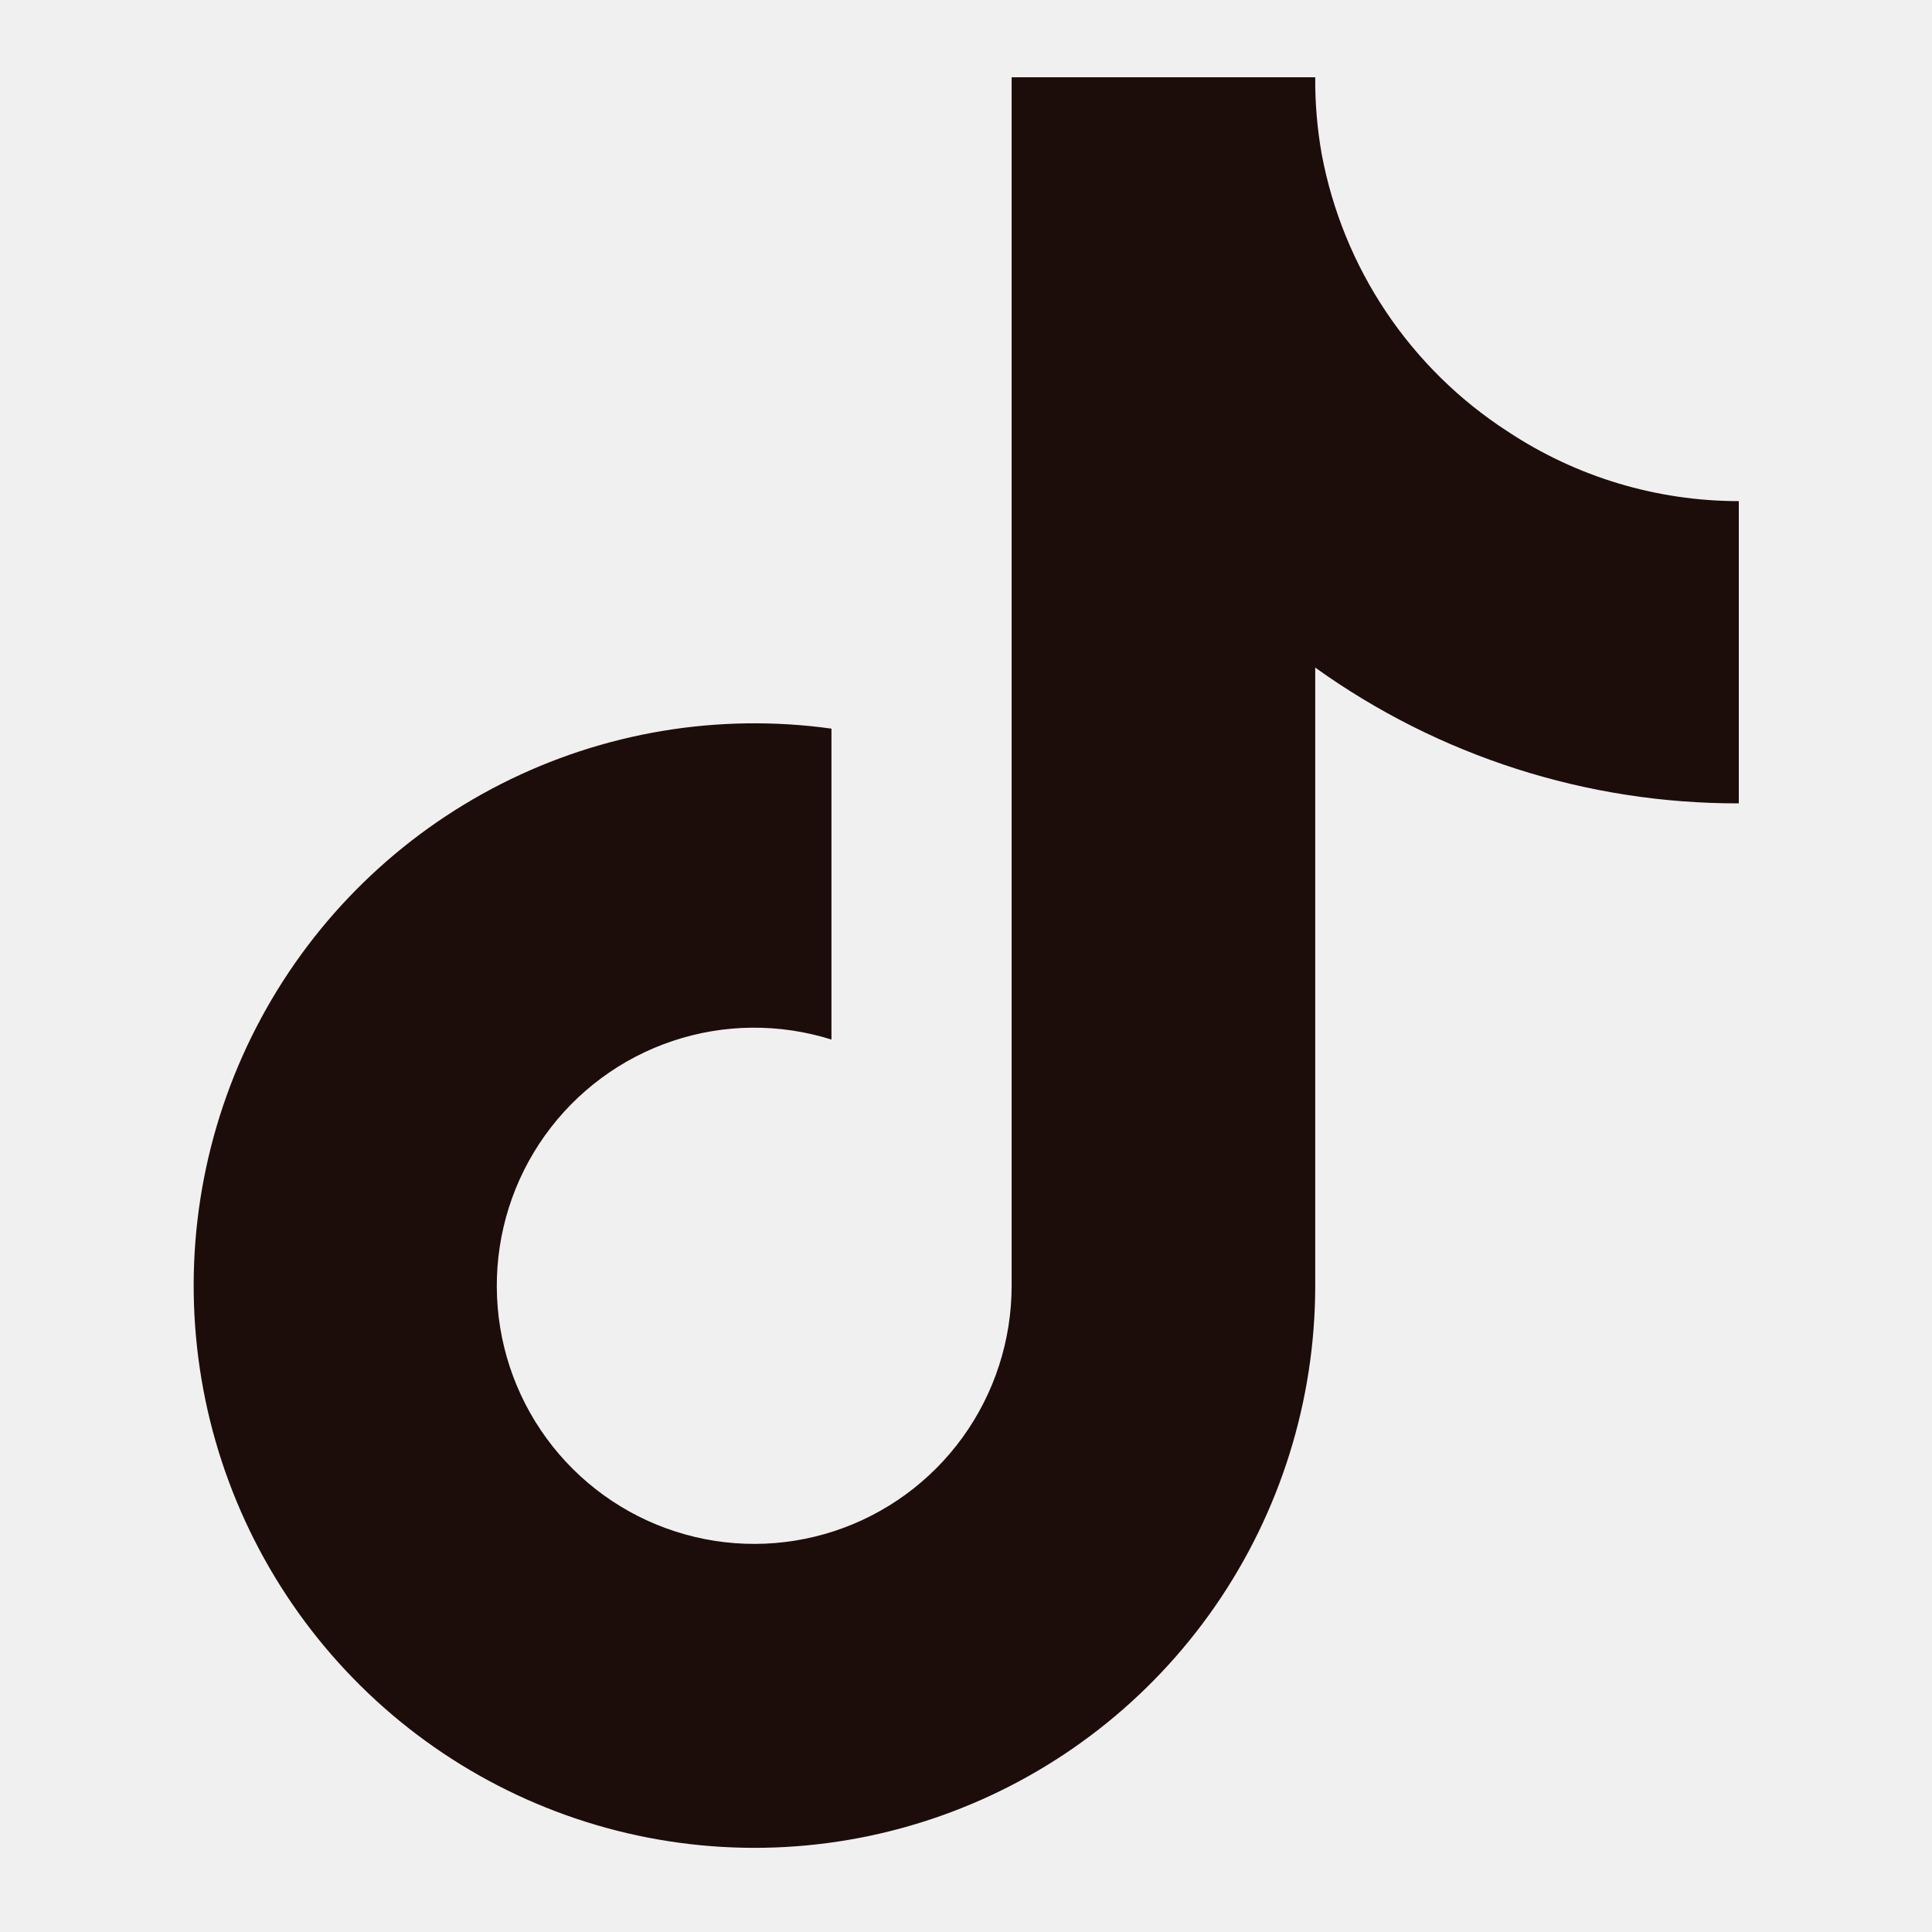
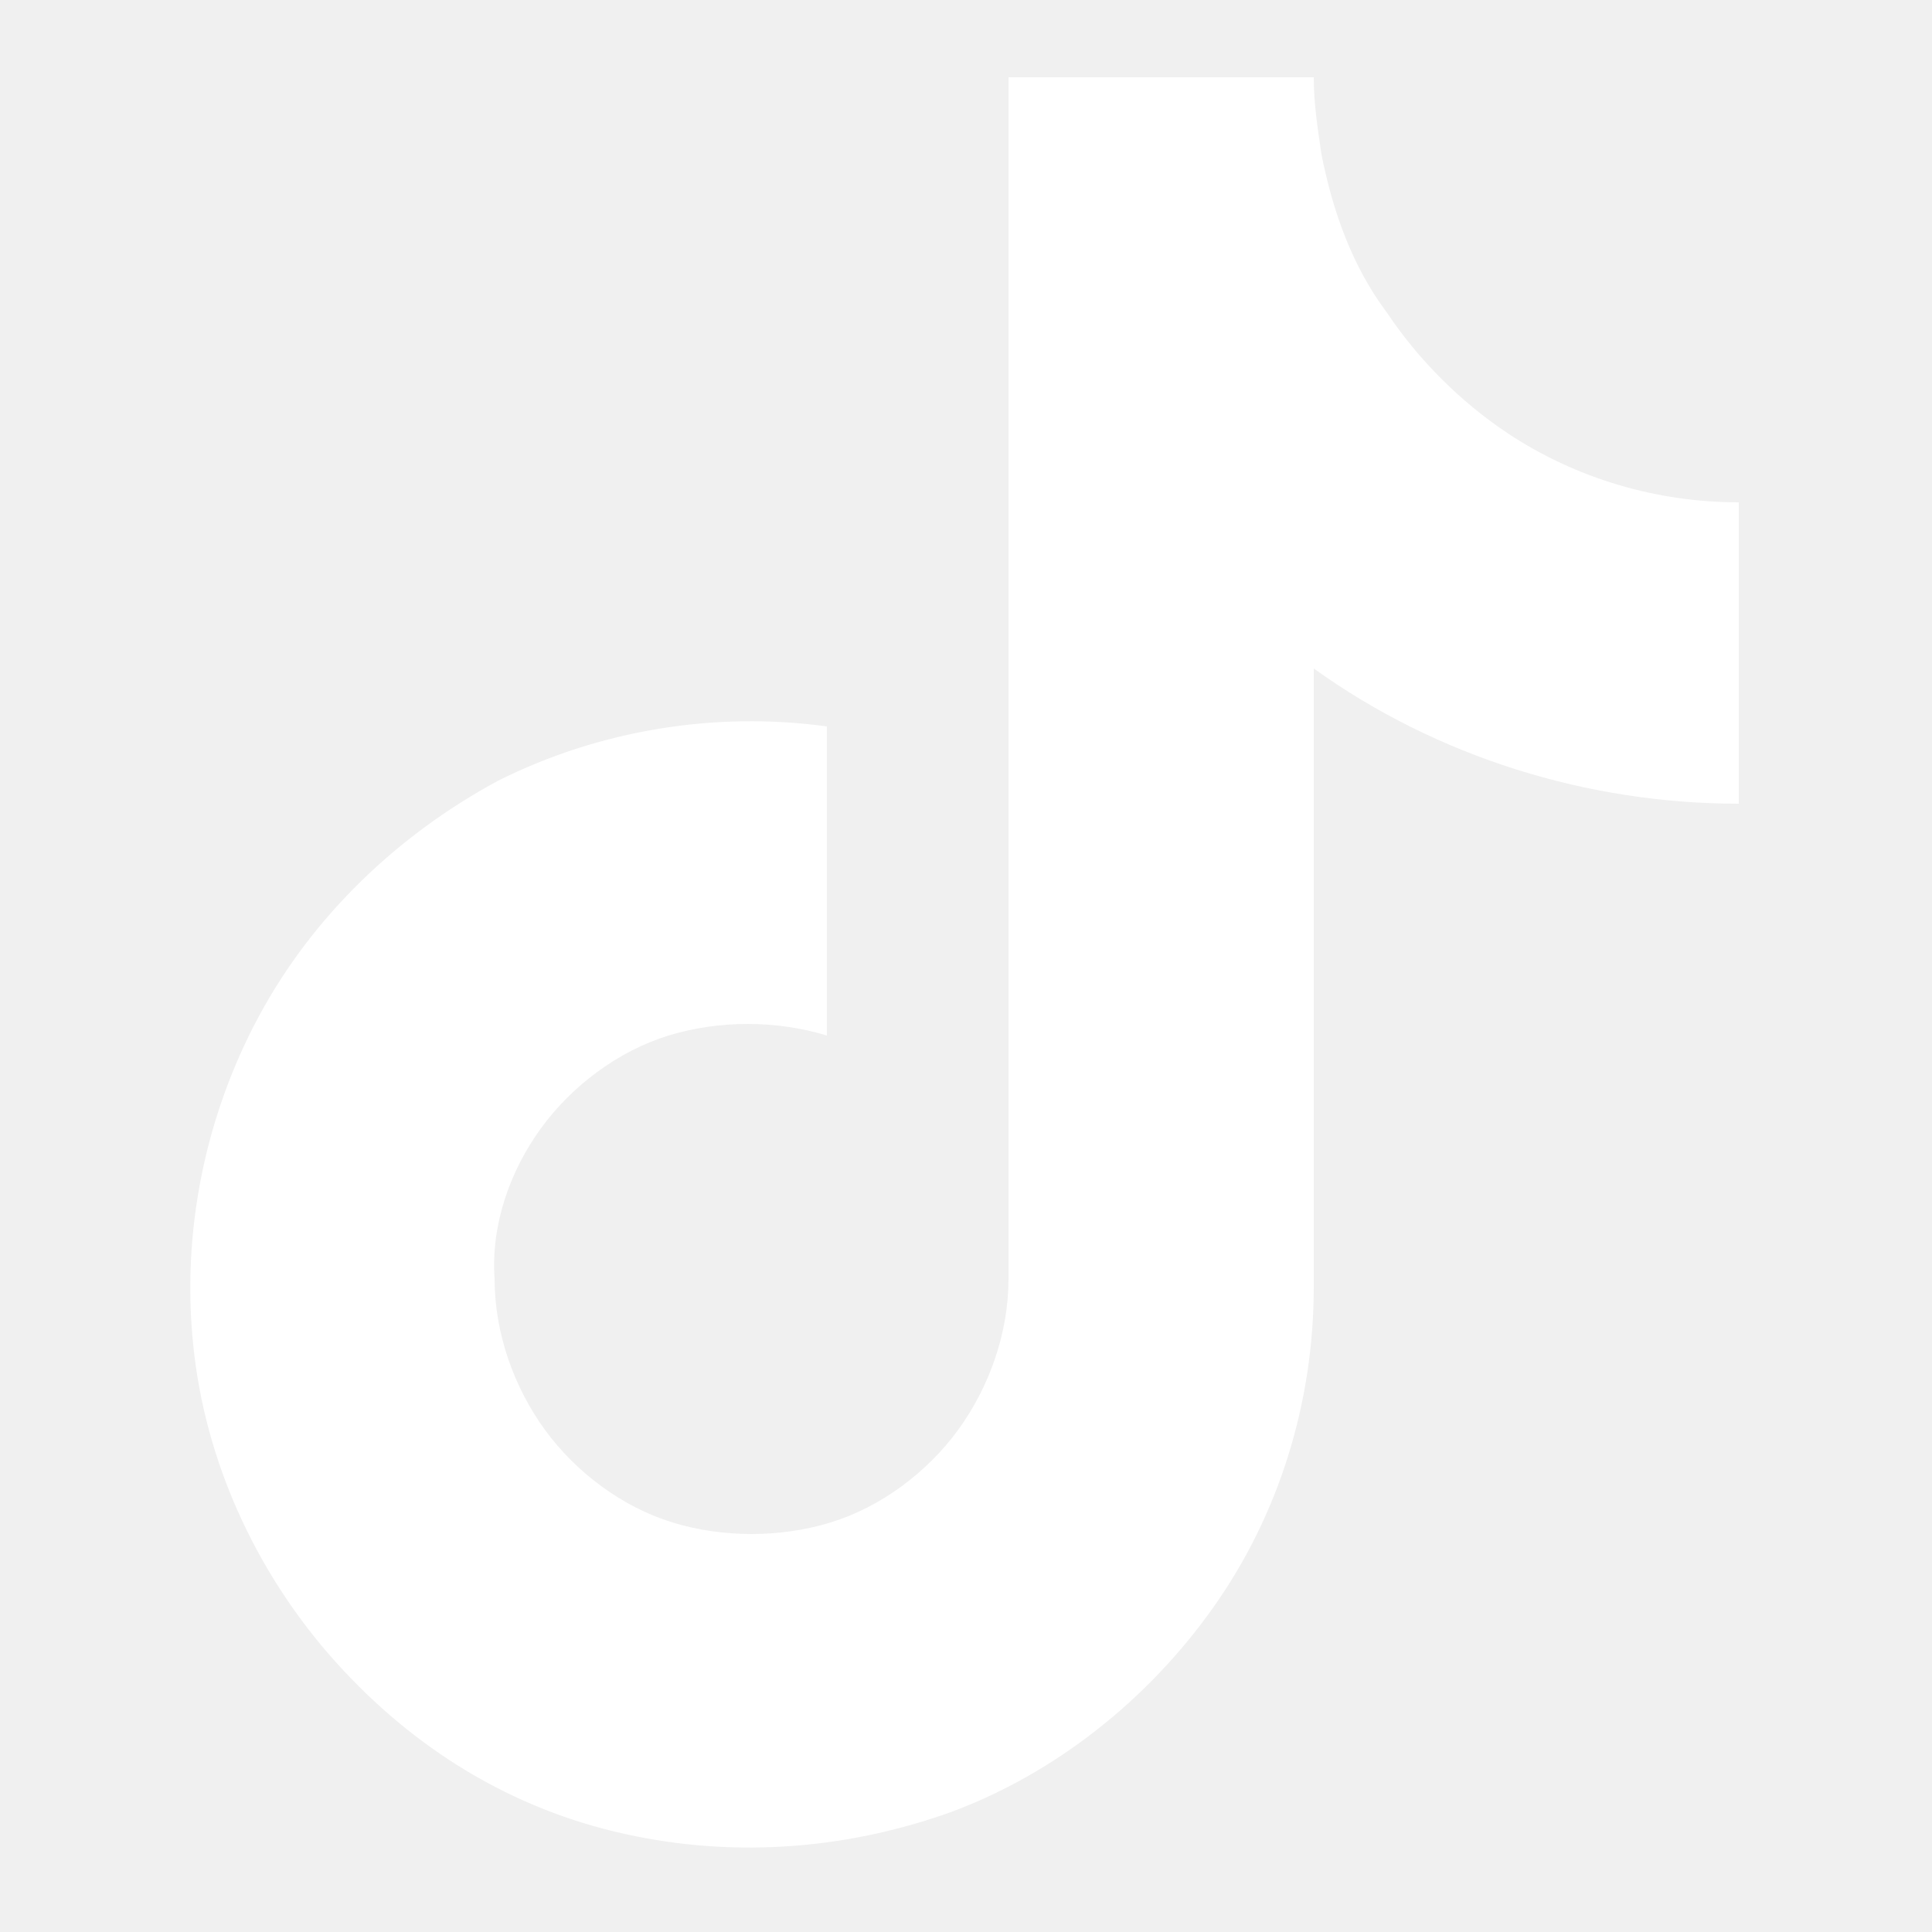
- <svg xmlns="http://www.w3.org/2000/svg" width="50" height="50" viewBox="0 0 50 50" fill="none">
-   <path d="M45 20.791C41.069 20.8 37.235 19.571 34.038 17.277V33.276C34.037 36.239 33.134 39.131 31.449 41.566C29.765 44 27.378 45.861 24.61 46.899C21.842 47.938 18.824 48.104 15.959 47.376C13.094 46.648 10.52 45.06 8.579 42.825C6.638 40.59 5.424 37.815 5.1 34.87C4.775 31.924 5.355 28.95 6.761 26.344C8.168 23.738 10.335 21.625 12.972 20.287C15.609 18.949 18.59 18.45 21.518 18.857V26.904C20.178 26.482 18.74 26.494 17.408 26.94C16.076 27.386 14.919 28.243 14.101 29.388C13.284 30.533 12.848 31.907 12.857 33.315C12.865 34.723 13.316 36.093 14.147 37.228C14.978 38.363 16.145 39.206 17.483 39.636C18.82 40.067 20.258 40.062 21.593 39.624C22.927 39.186 24.09 38.336 24.914 37.196C25.738 36.056 26.181 34.684 26.181 33.276V2H34.038C34.033 2.665 34.089 3.33 34.205 3.985V3.985C34.478 5.447 35.045 6.838 35.873 8.073C36.701 9.307 37.771 10.36 39.018 11.166C40.792 12.342 42.873 12.969 45 12.969V20.791Z" fill="#1C0D0B" />
+ <svg xmlns="http://www.w3.org/2000/svg" version="1.1" id="Layer_1" x="0px" y="0px" viewBox="0 0 50 50" style="enable-background:new 0 0 50 50;" xml:space="preserve">
+   <style type="text/css">
+ 	.st0{fill:#FFFFFF;}
+ </style>
+   <path class="st0" d="M45,20.8c-3.9,0-7.8-1.2-11-3.5v16c0,3-0.9,5.9-2.6,8.3c-1.7,2.4-4.1,4.3-6.8,5.3c-2.8,1-5.8,1.2-8.7,0.5  c-2.9-0.7-5.4-2.3-7.4-4.6c-1.9-2.2-3.2-5-3.5-8c-0.3-2.9,0.3-5.9,1.7-8.5s3.6-4.7,6.2-6.1c2.6-1.3,5.6-1.8,8.5-1.4v8  c-1.3-0.4-2.8-0.4-4.1,0c-1.3,0.4-2.5,1.3-3.3,2.4c-0.8,1.1-1.3,2.5-1.2,3.9c0,1.4,0.5,2.8,1.3,3.9c0.8,1.1,2,2,3.3,2.4  c1.3,0.4,2.8,0.4,4.1,0c1.3-0.4,2.5-1.3,3.3-2.4c0.8-1.1,1.3-2.5,1.3-3.9V2H34c0,0.7,0.1,1.3,0.2,2l0,0c0.3,1.5,0.8,2.9,1.7,4.1  c0.8,1.2,1.9,2.3,3.1,3.1c1.8,1.2,3.9,1.8,6,1.8V20.8z" />
</svg>
